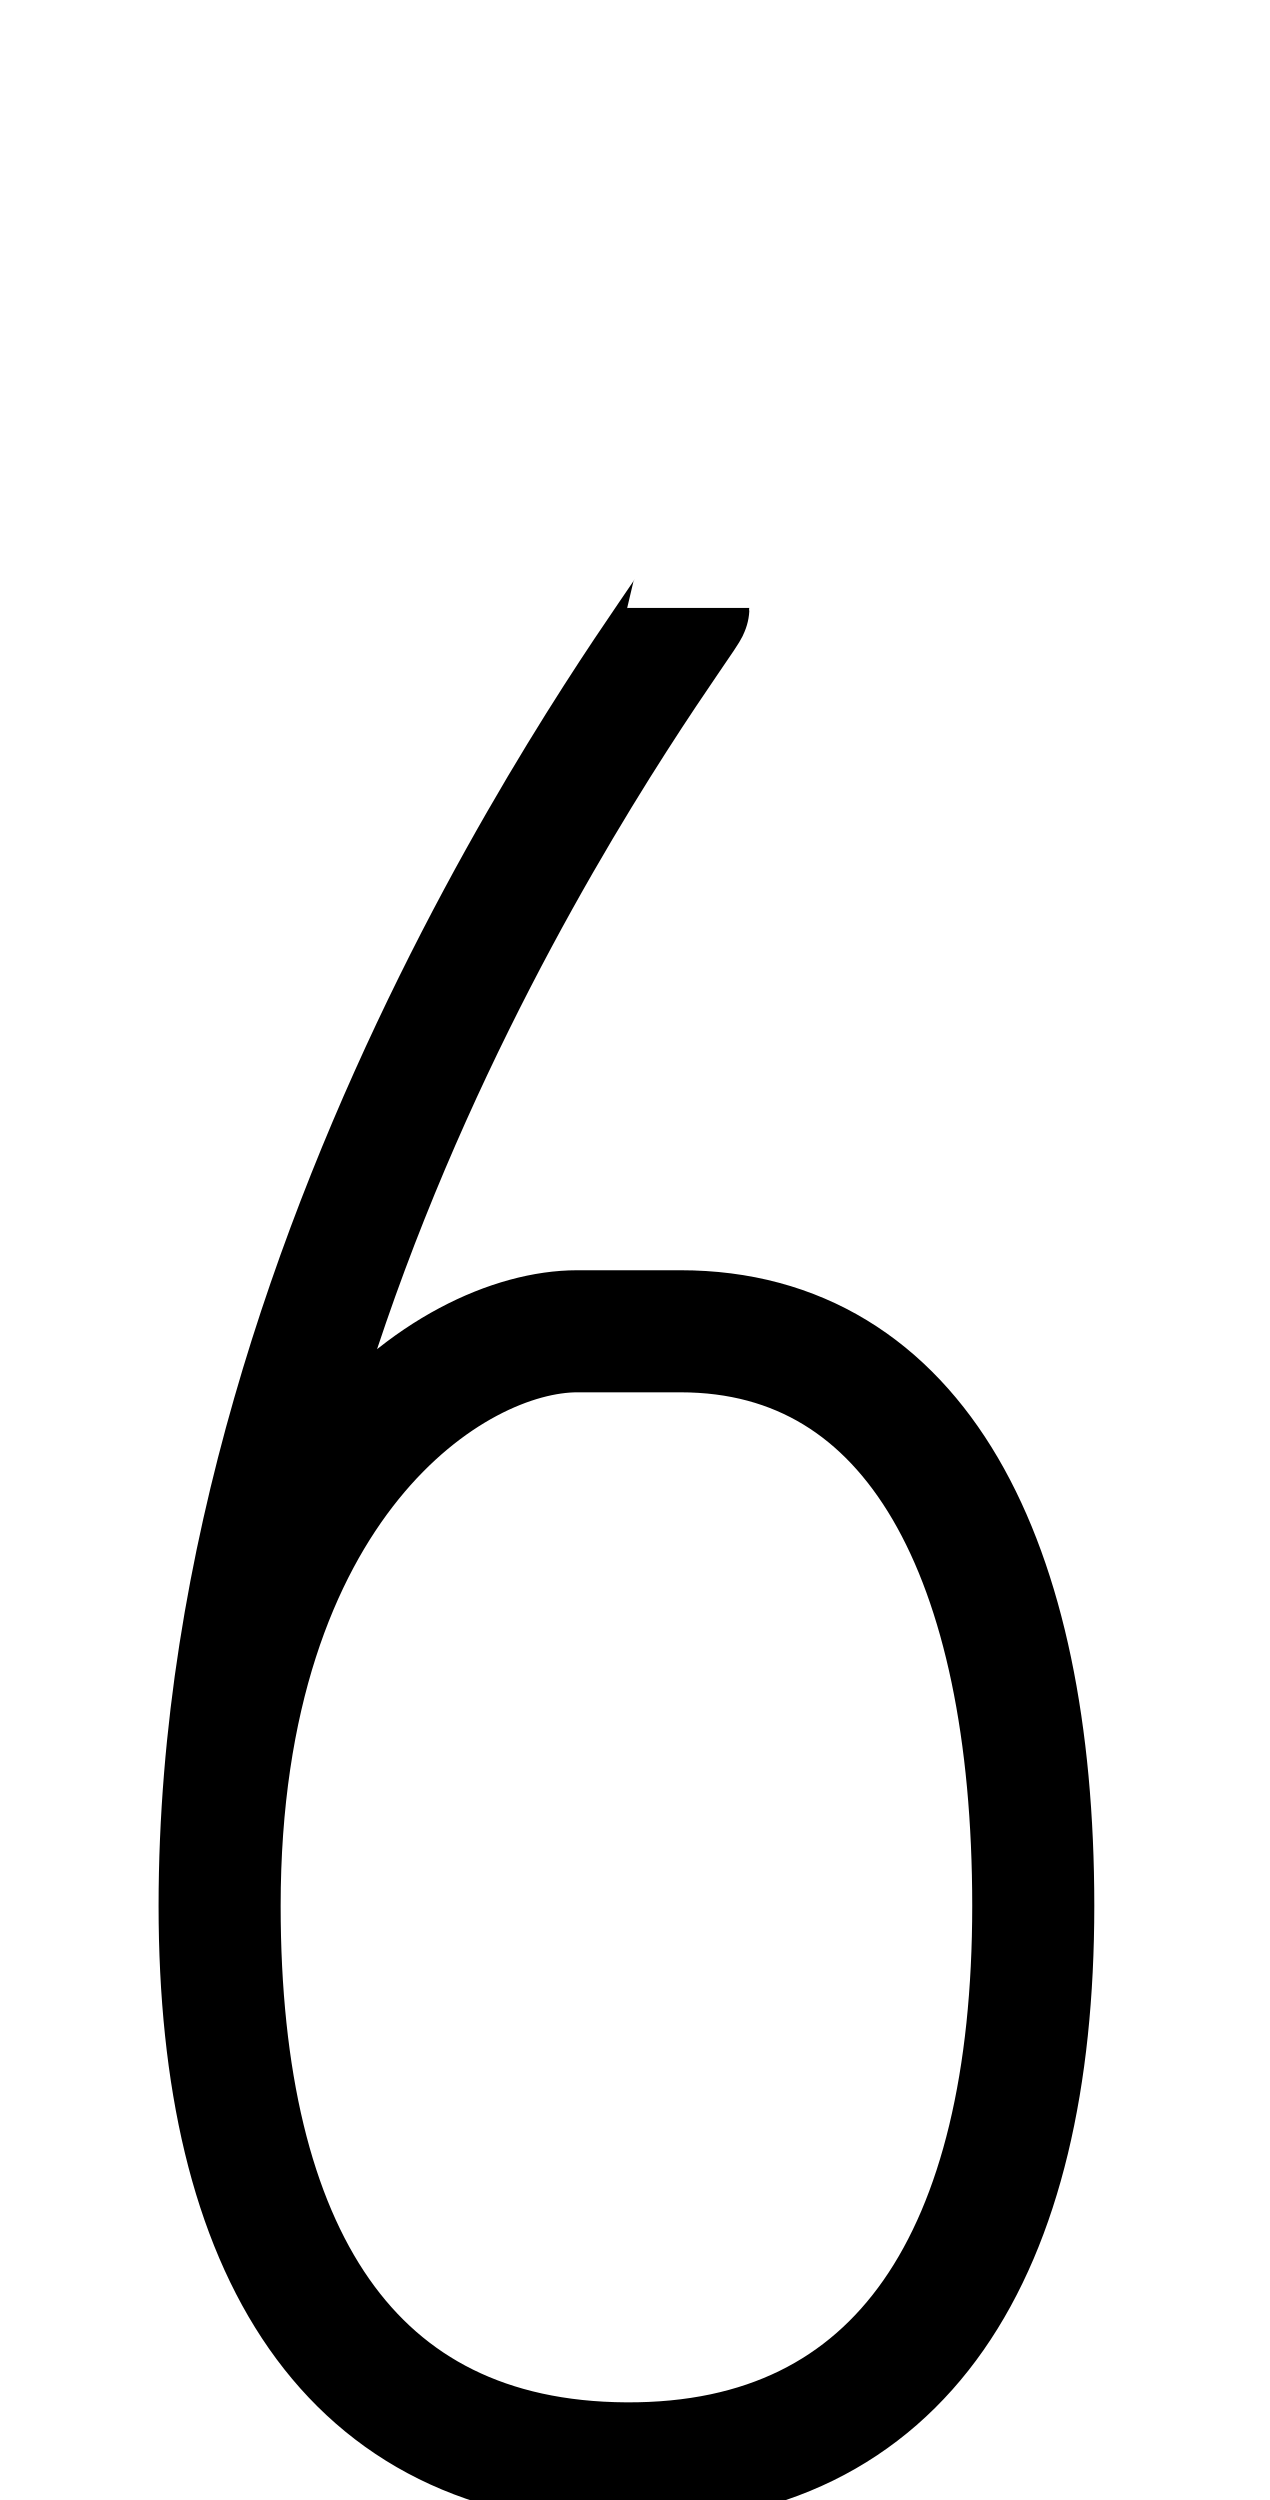
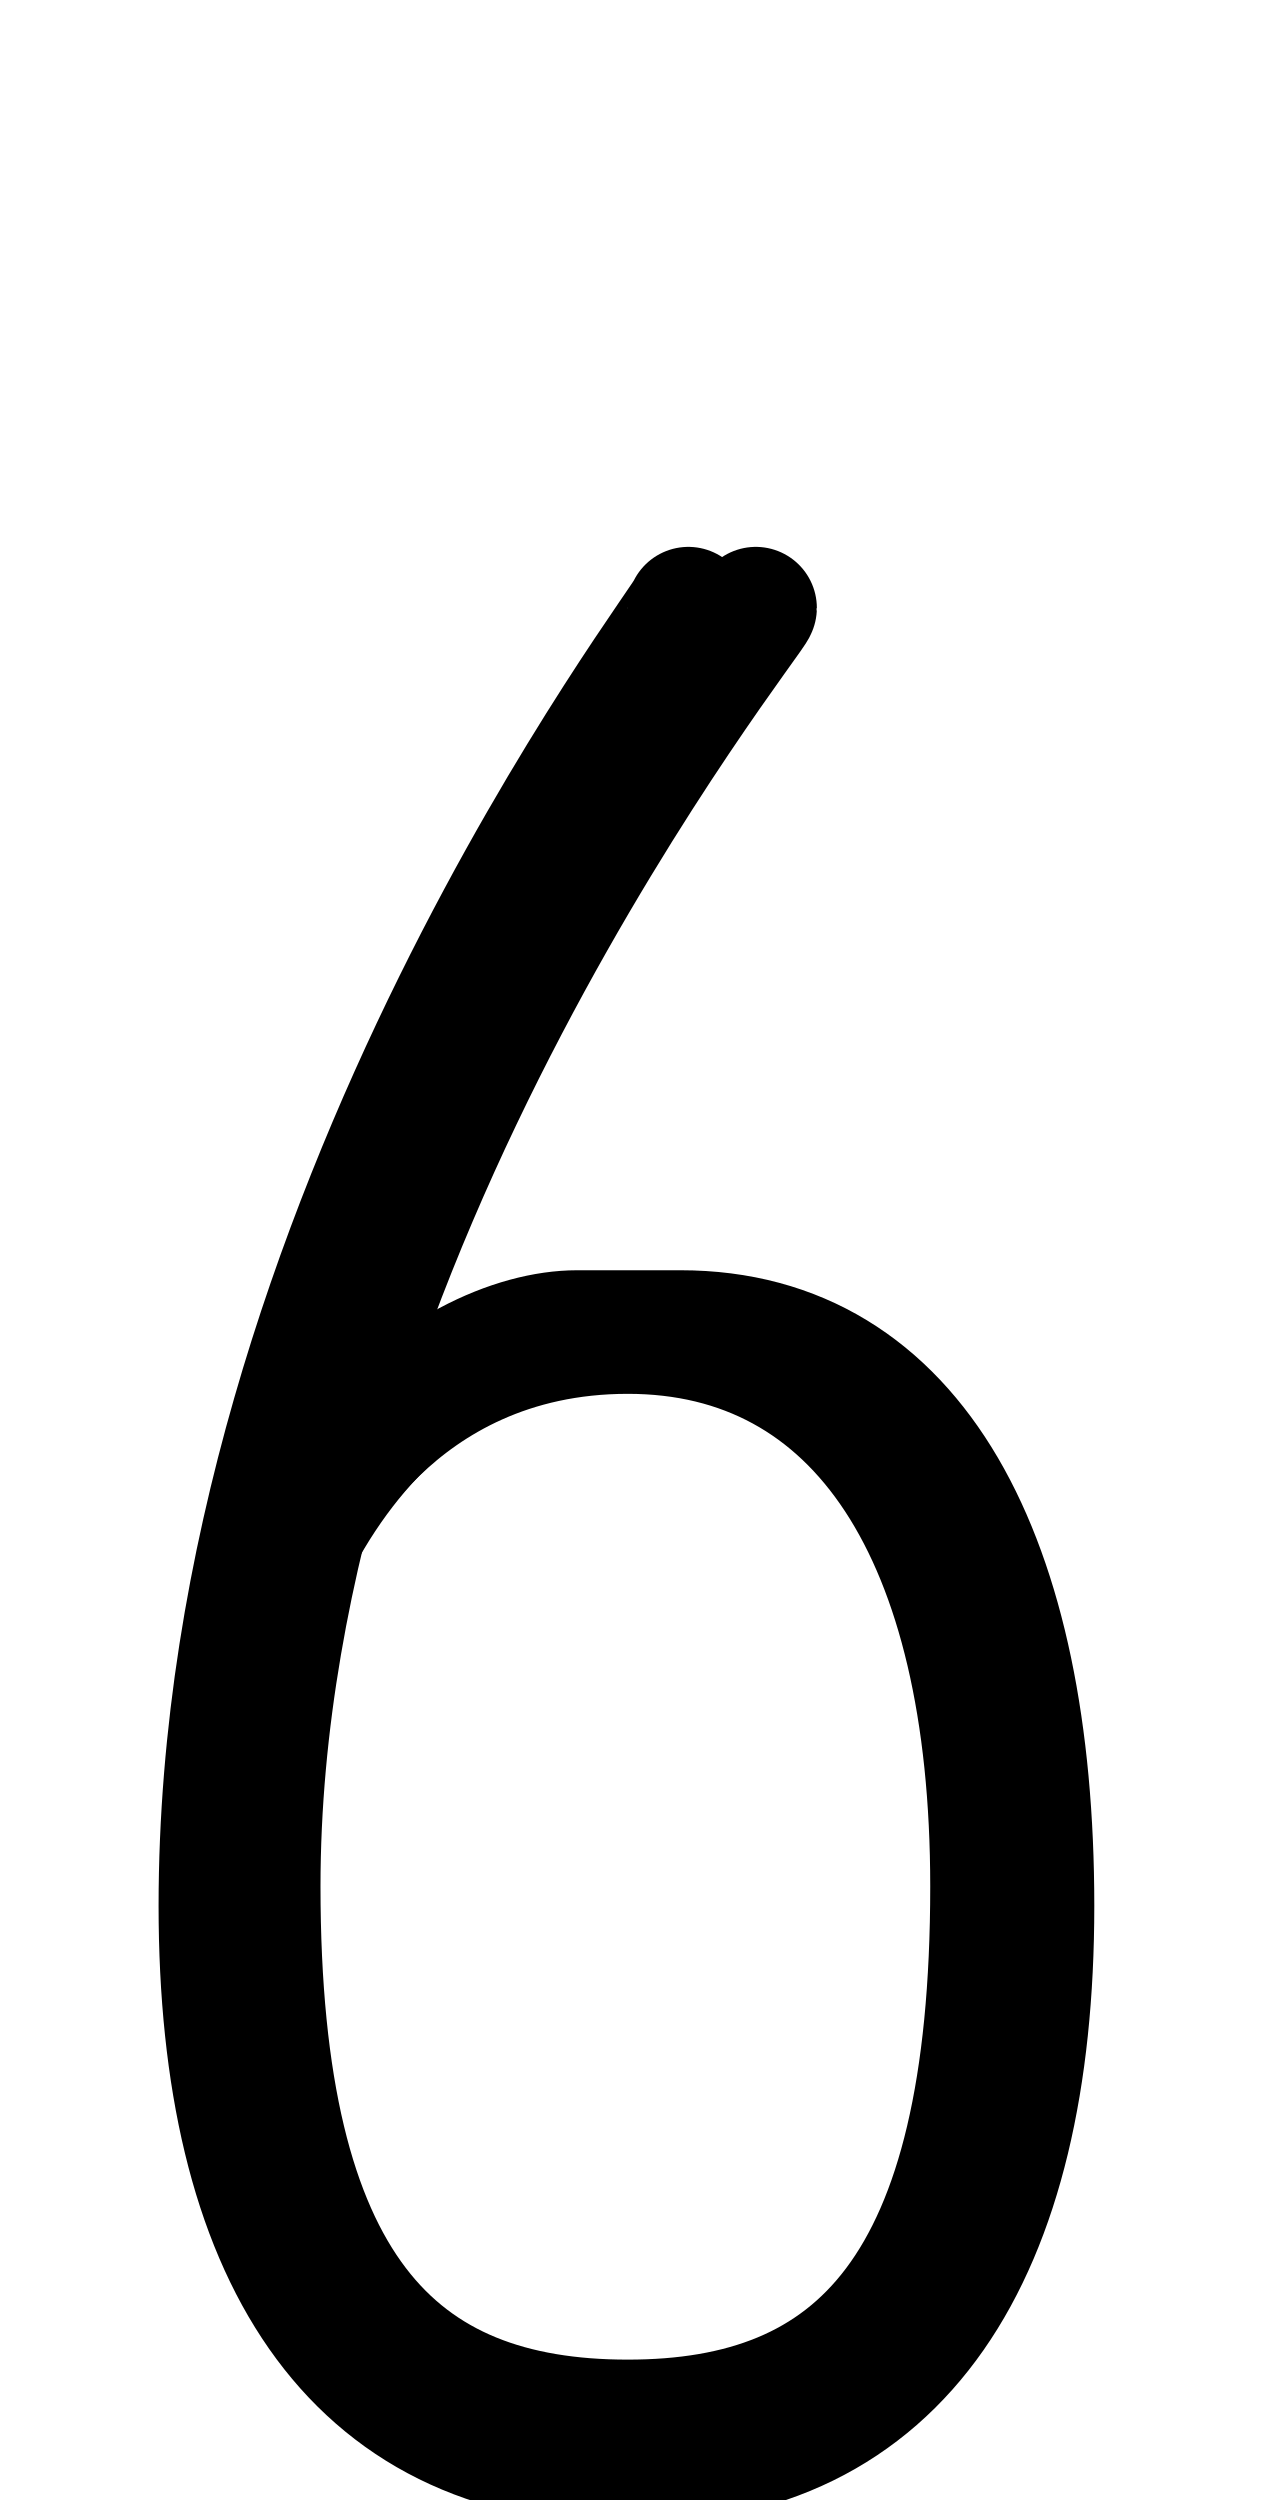
<svg xmlns="http://www.w3.org/2000/svg" version="1.1" viewBox="0 -288 1040 2048" id="svg6" width="1040" height="2048">
  <defs id="defs10" />
  <g id="layer3">
    <g transform="matrix(1,0,0,-1,0,1760)" id="g4" style="display:inline;fill:#b3b3b3" />
-     <path style="display: inline; fill: none; fill-rule: evenodd; stroke: rgb(0, 0, 0); stroke-width: 100; stroke-linecap: butt; stroke-linejoin: miter; stroke-miterlimit: 4; stroke-dasharray: none; stroke-opacity: 1;" d="m 563.898,210 c 0,8.708 -383.989,500.867 -383.989,1063.307 0,283.644 106.484,455.392 332.815,456.693 227.019,1.305 333.723,-172.857 333.723,-456.693 0,-283.837 -95.902,-470.723 -288.988,-470.723 h -84.599 c -103.399,0 -292.951,126.258 -292.951,470.723" id="path5546-0-3-2-5-5-3" class="ext" />
+     <path style="display: inline; fill: none; fill-rule: evenodd; stroke: rgb(0, 0, 0); stroke-width: 100; stroke-linecap: round; stroke-linejoin: bevel; stroke-miterlimit: 4; stroke-dasharray: none; stroke-opacity: 1;" d="m 619.164,210 c 0,7.45 -406.609,512.749 -406.609,1047.307 0,330.425 112.752,437.693 301.739,437.693 186.733,0 297.75,-107.284 297.75,-437.693 0,-287.636 -108.633,-453.477 -297.75,-453.477 -193.966,0 -264.981,162.02 -264.981,162.02" id="path5546-1-6-6-0-9-4" class="int" />
+     <path style="display: inline; fill: none; fill-rule: evenodd; stroke: rgb(0, 0, 0); stroke-width: 100; stroke-linecap: round; stroke-linejoin: bevel; stroke-miterlimit: 4; stroke-dasharray: none; stroke-opacity: 1;" d="m 563.898,210 c 0,8.708 -383.989,500.867 -383.989,1063.307 0,283.644 106.484,455.392 332.815,456.693 227.019,1.305 333.723,-172.857 333.723,-456.693 0,-283.837 -95.902,-470.723 -288.988,-470.723 h -84.599 c -103.399,0 -292.951,126.258 -292.951,470.723" id="path5546-0-3-2-5-5-3" class="ext" />
  </g>
</svg>
